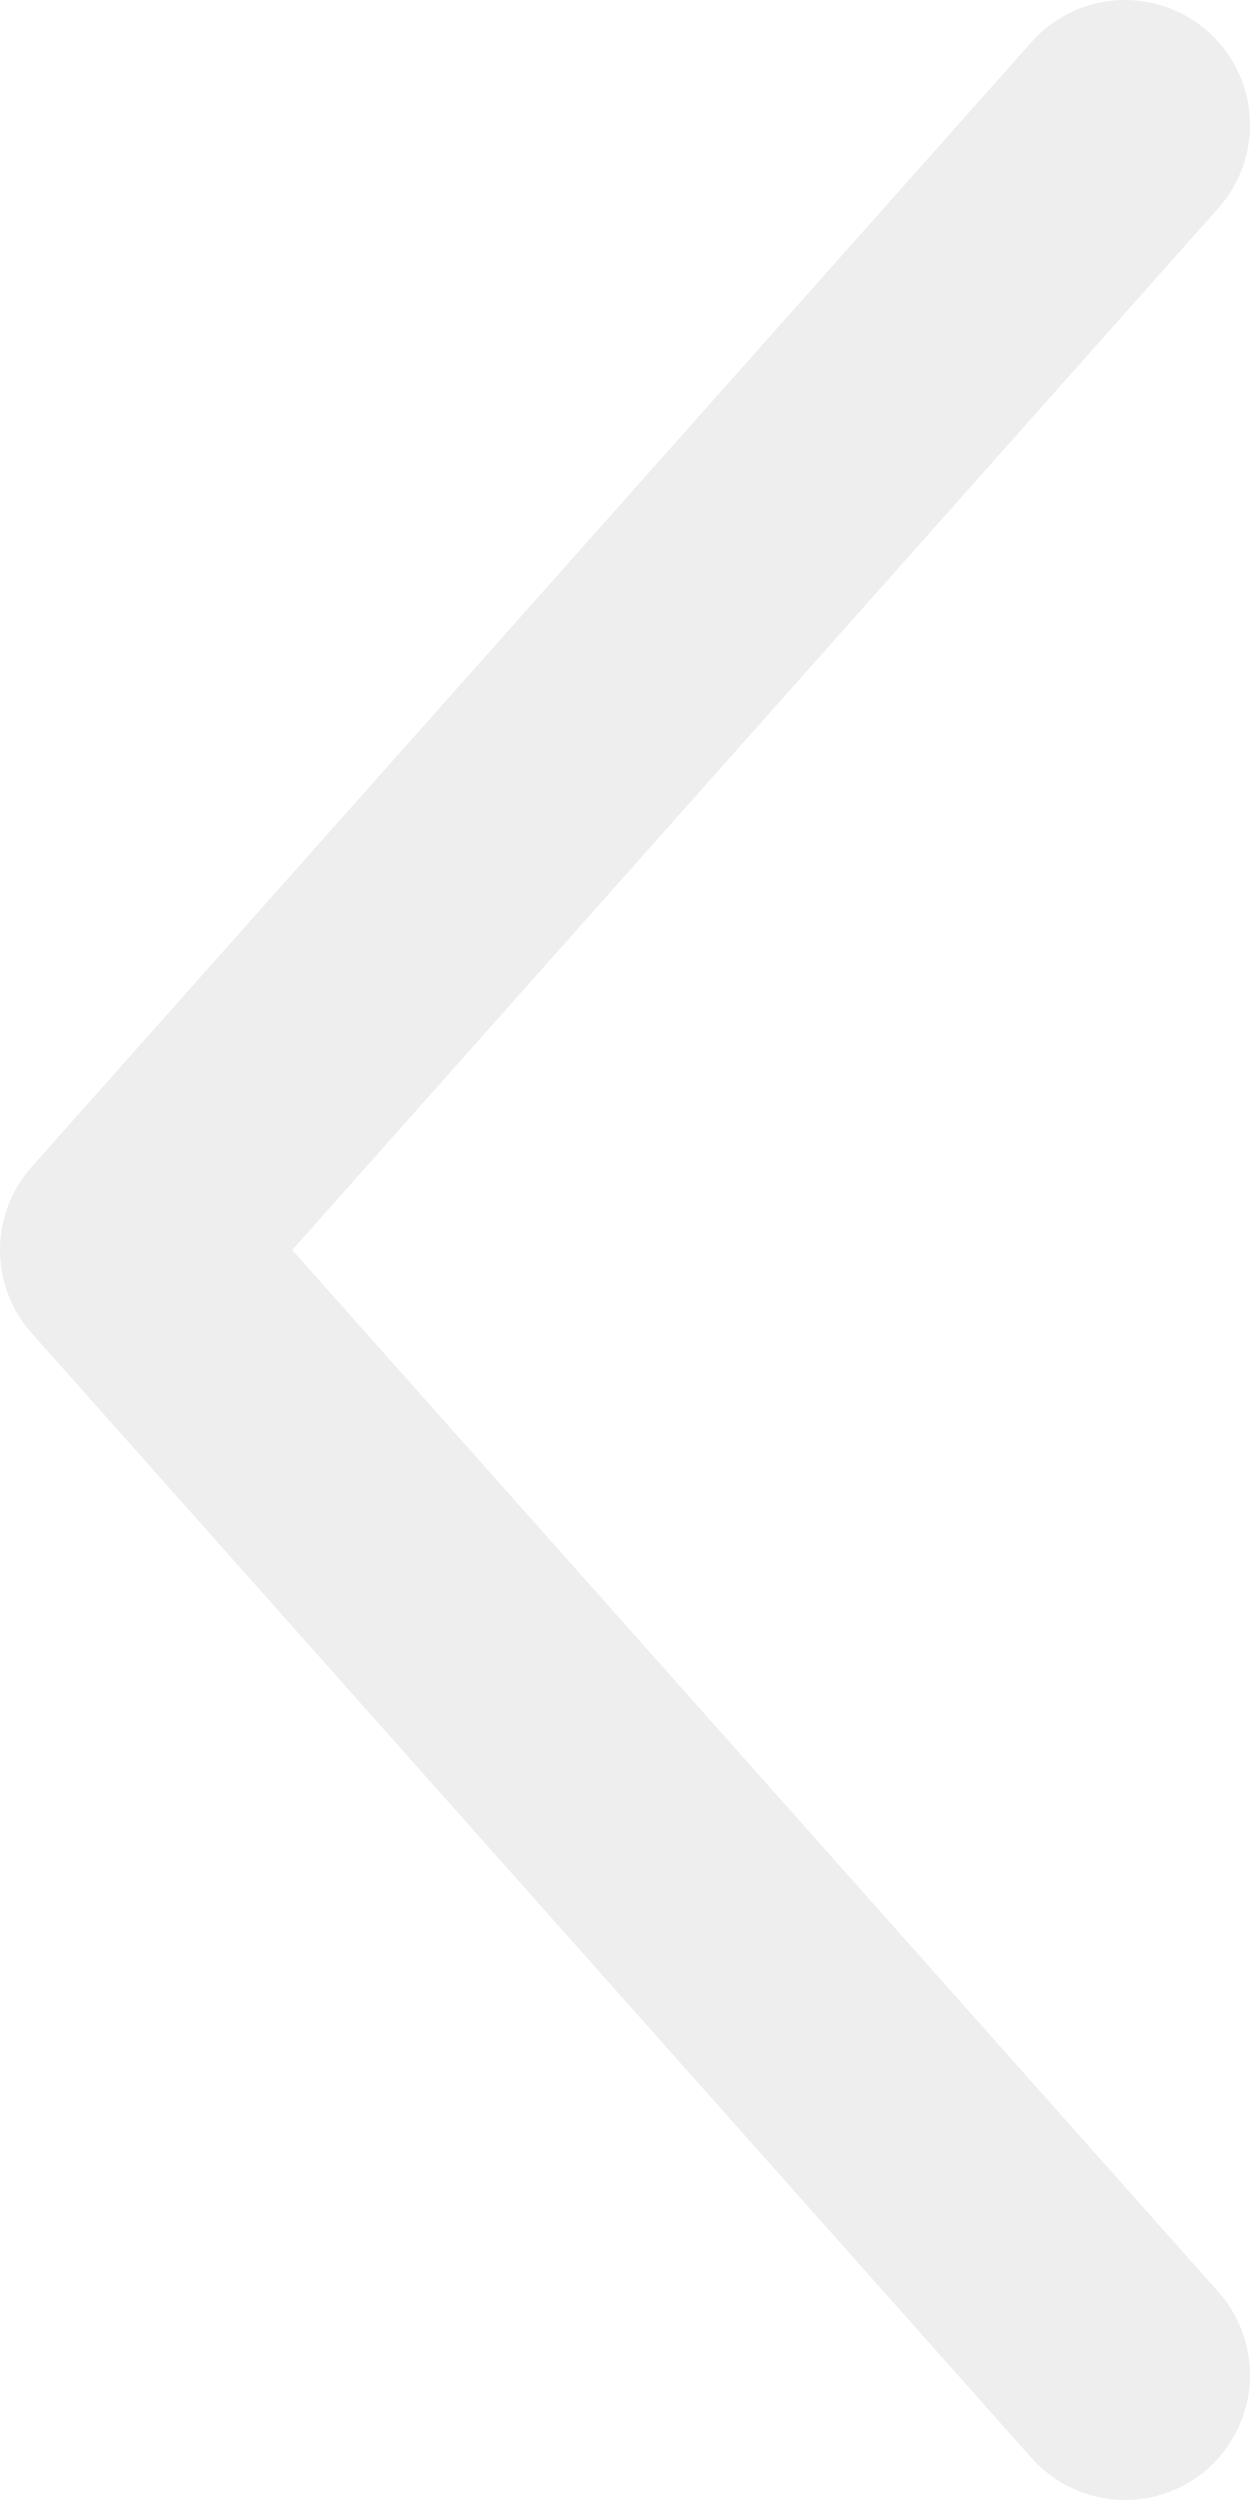
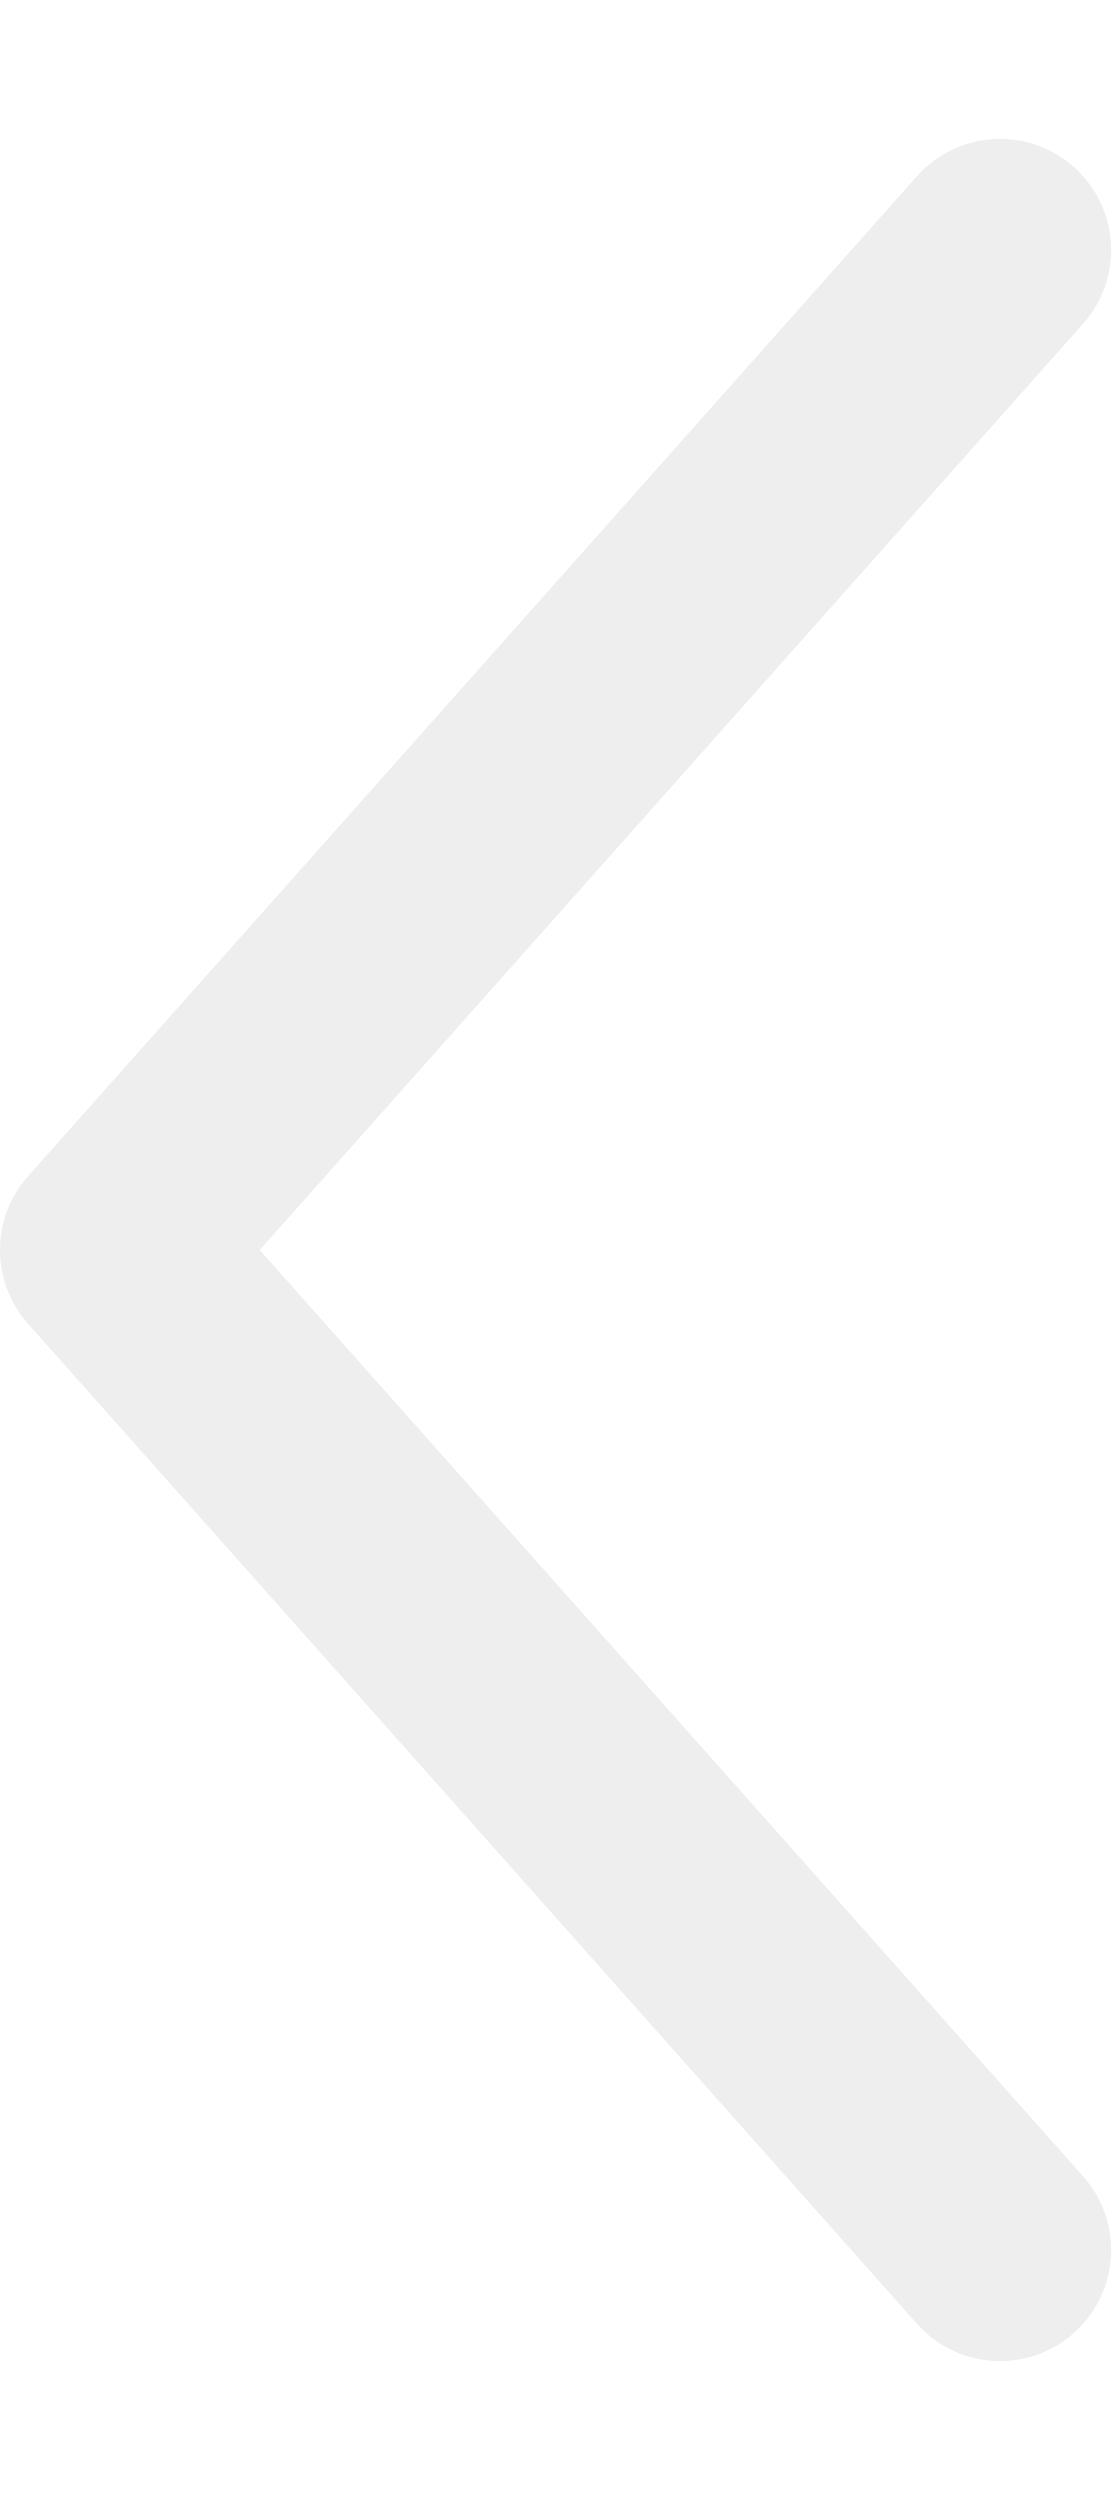
- <svg xmlns="http://www.w3.org/2000/svg" width="10" height="20" viewBox="0 0 10 20" fill="none">
+ <svg xmlns="http://www.w3.org/2000/svg" width="8" height="18" viewBox="0 0 10 20" fill="none">
  <path d="M9 1L1 10L9 19" stroke="#EEEEEE" stroke-width="2" stroke-linecap="round" stroke-linejoin="round" />
</svg>
